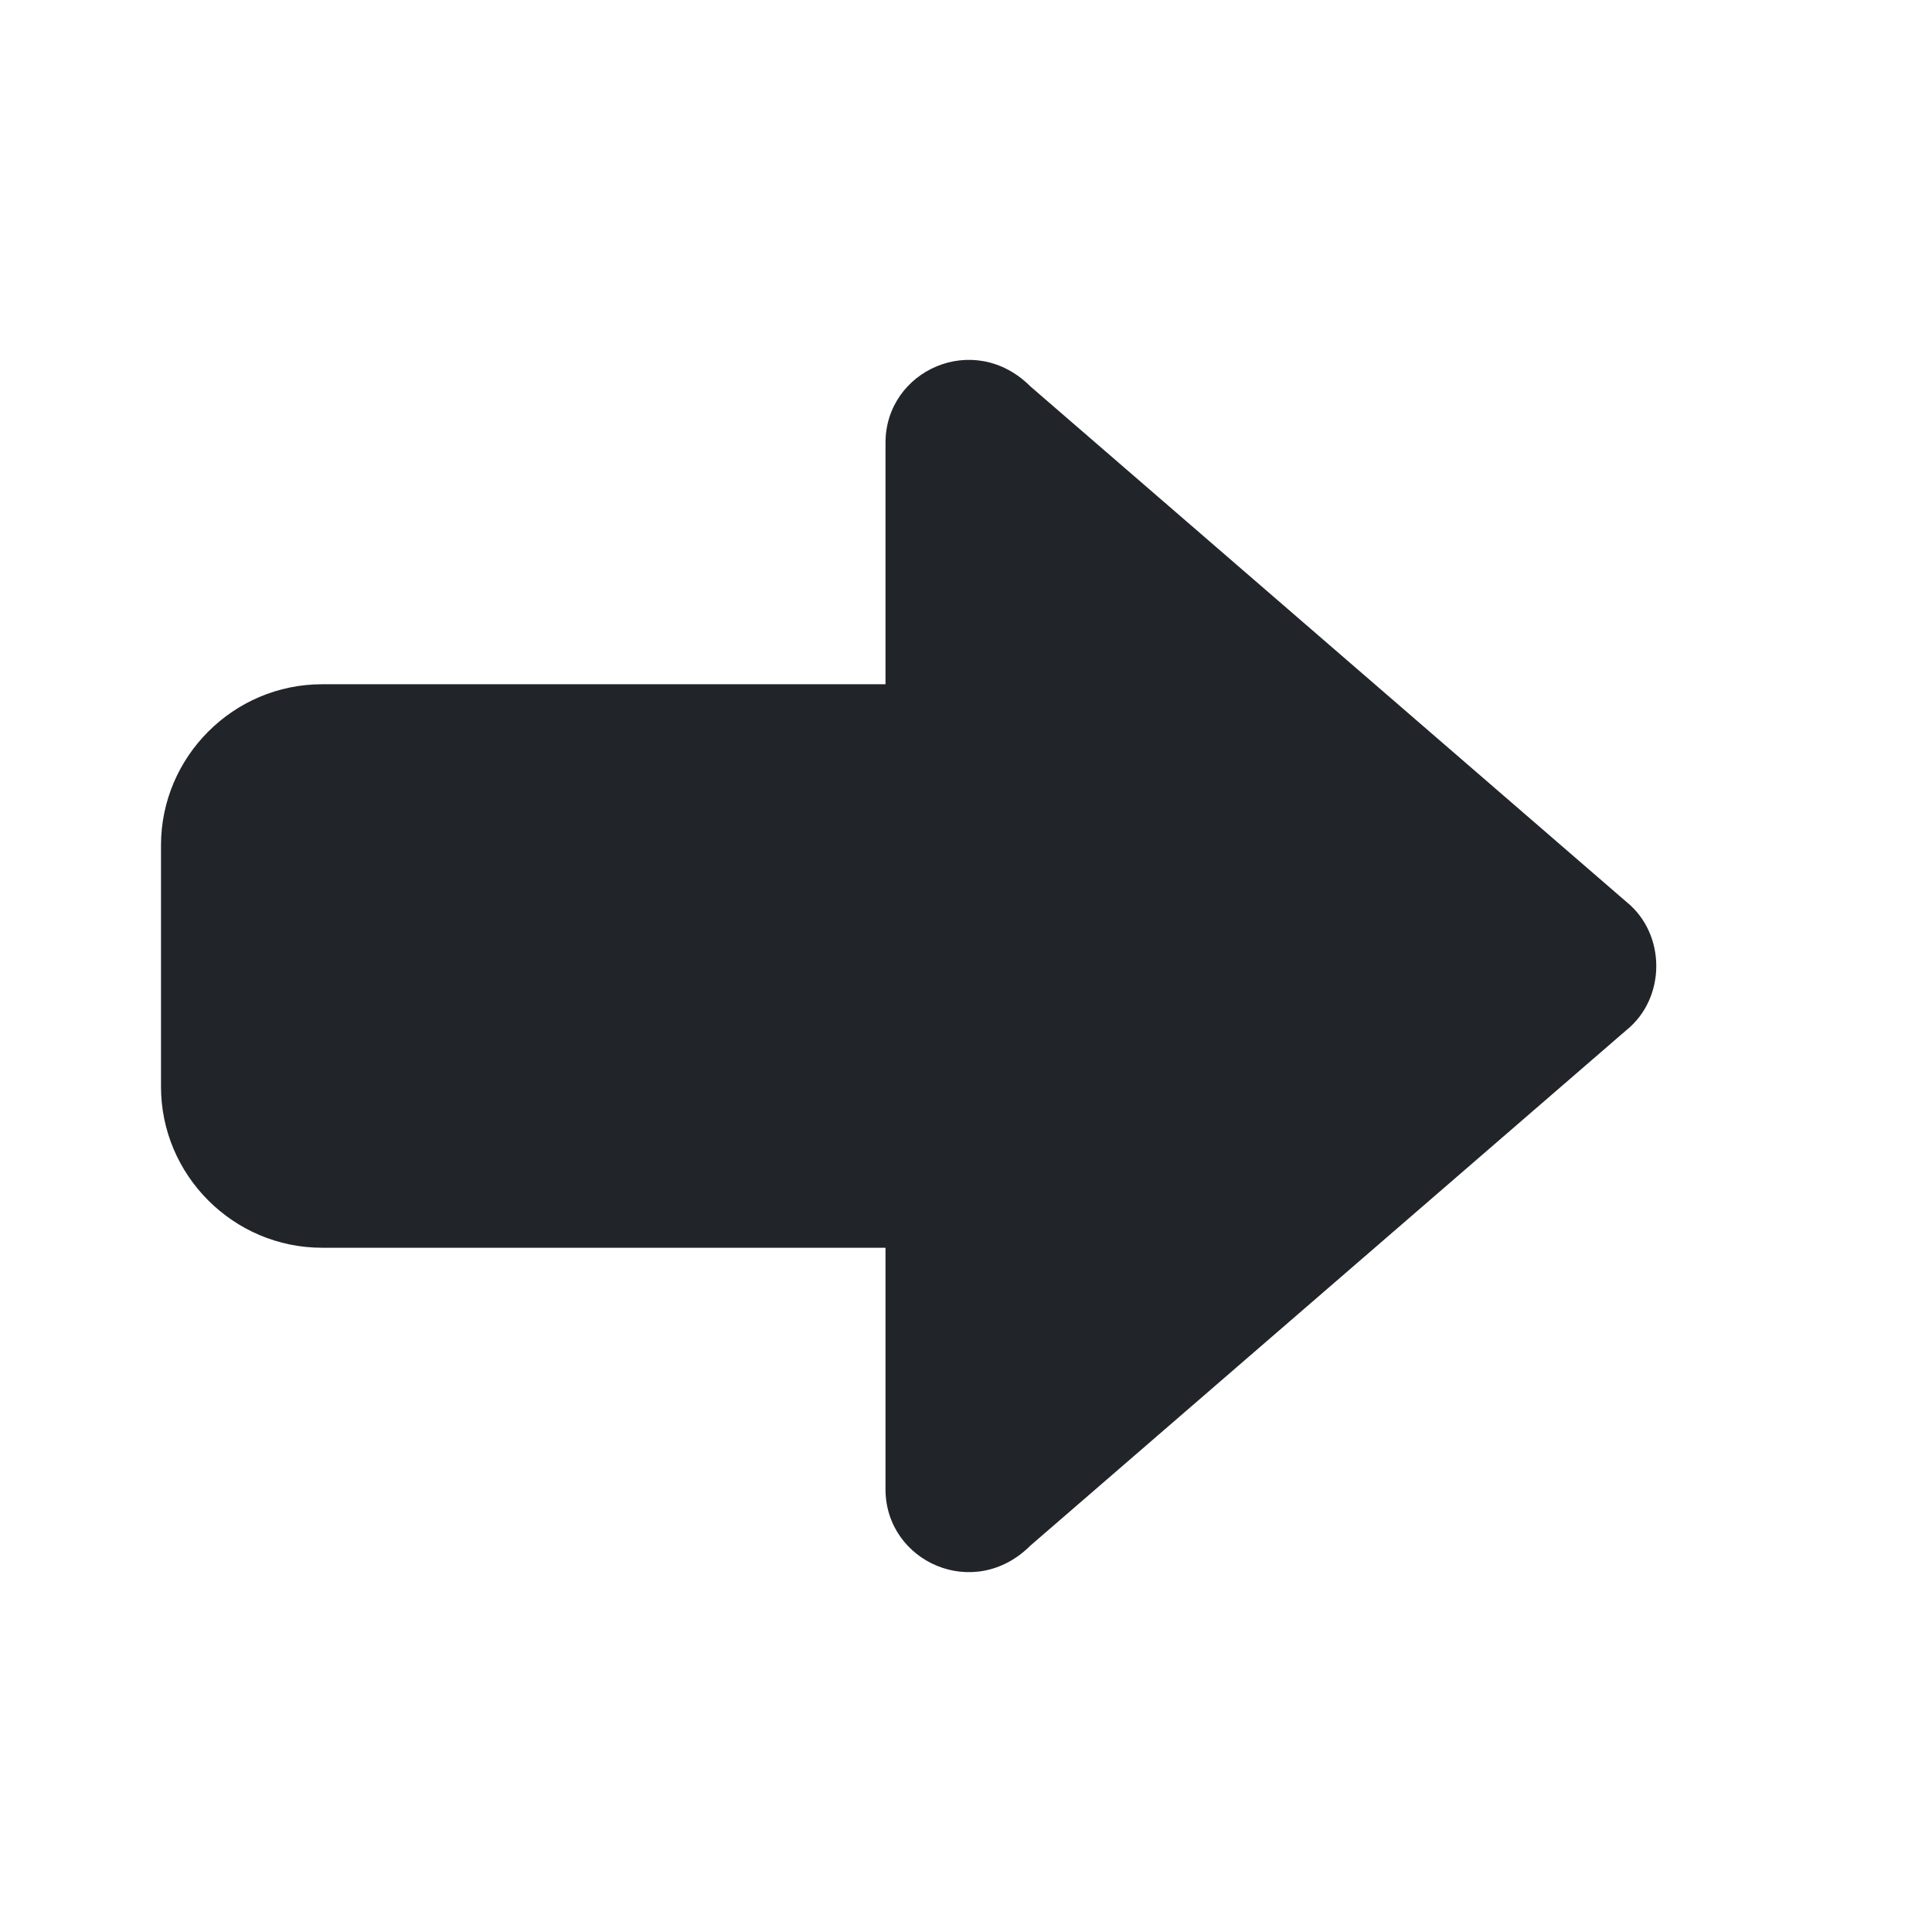
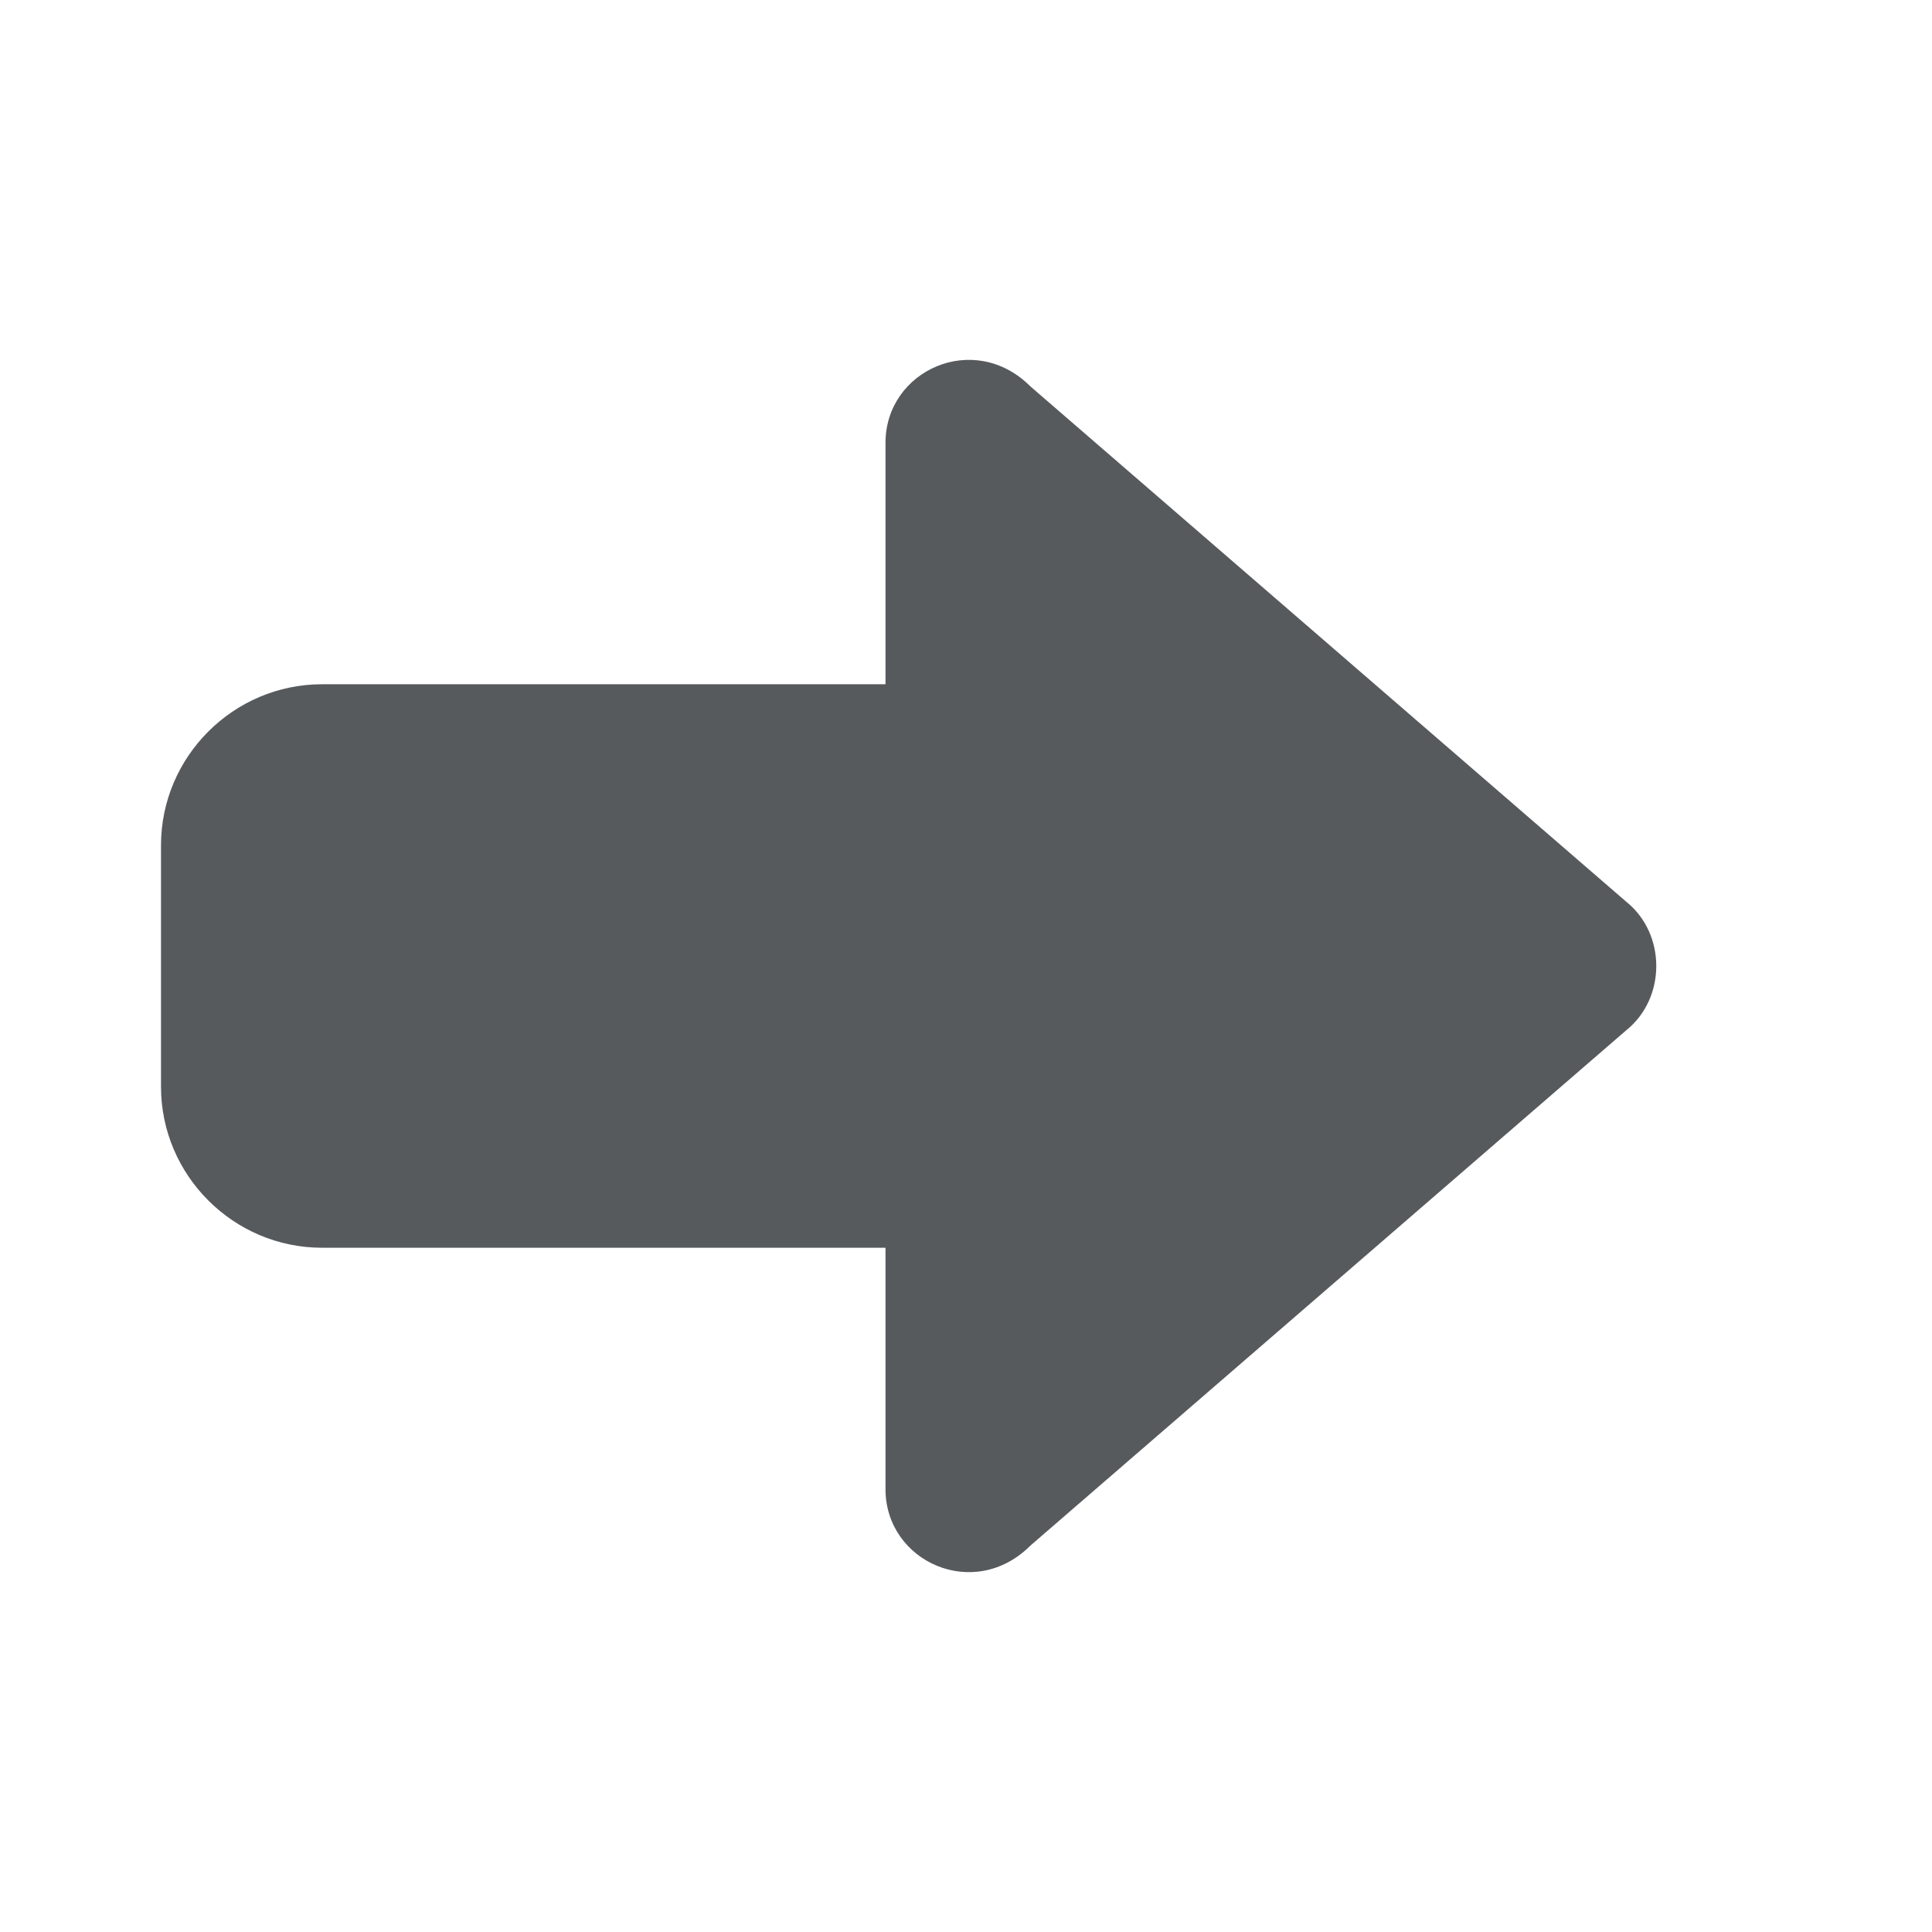
- <svg xmlns="http://www.w3.org/2000/svg" viewBox="0 0 24 24" fill="#212529" aria-hidden="true">
+ <svg xmlns="http://www.w3.org/2000/svg" viewBox="0 0 24 24" fill="#212529C0" aria-hidden="true">
  <path d="         M4 8.5         H11         V5.5         C11 4.6 12.1 4.1 12.8 4.8         L20.2 11.2         C20.7 11.6 20.7 12.4 20.2 12.8         L12.8 19.2         C12.1 19.9 11 19.4 11 18.5         V15.5         H4         C2.9 15.5 2 14.6 2 13.5         V10.5         C2 9.4 2.9 8.5 4 8.5         Z     " />
</svg>
